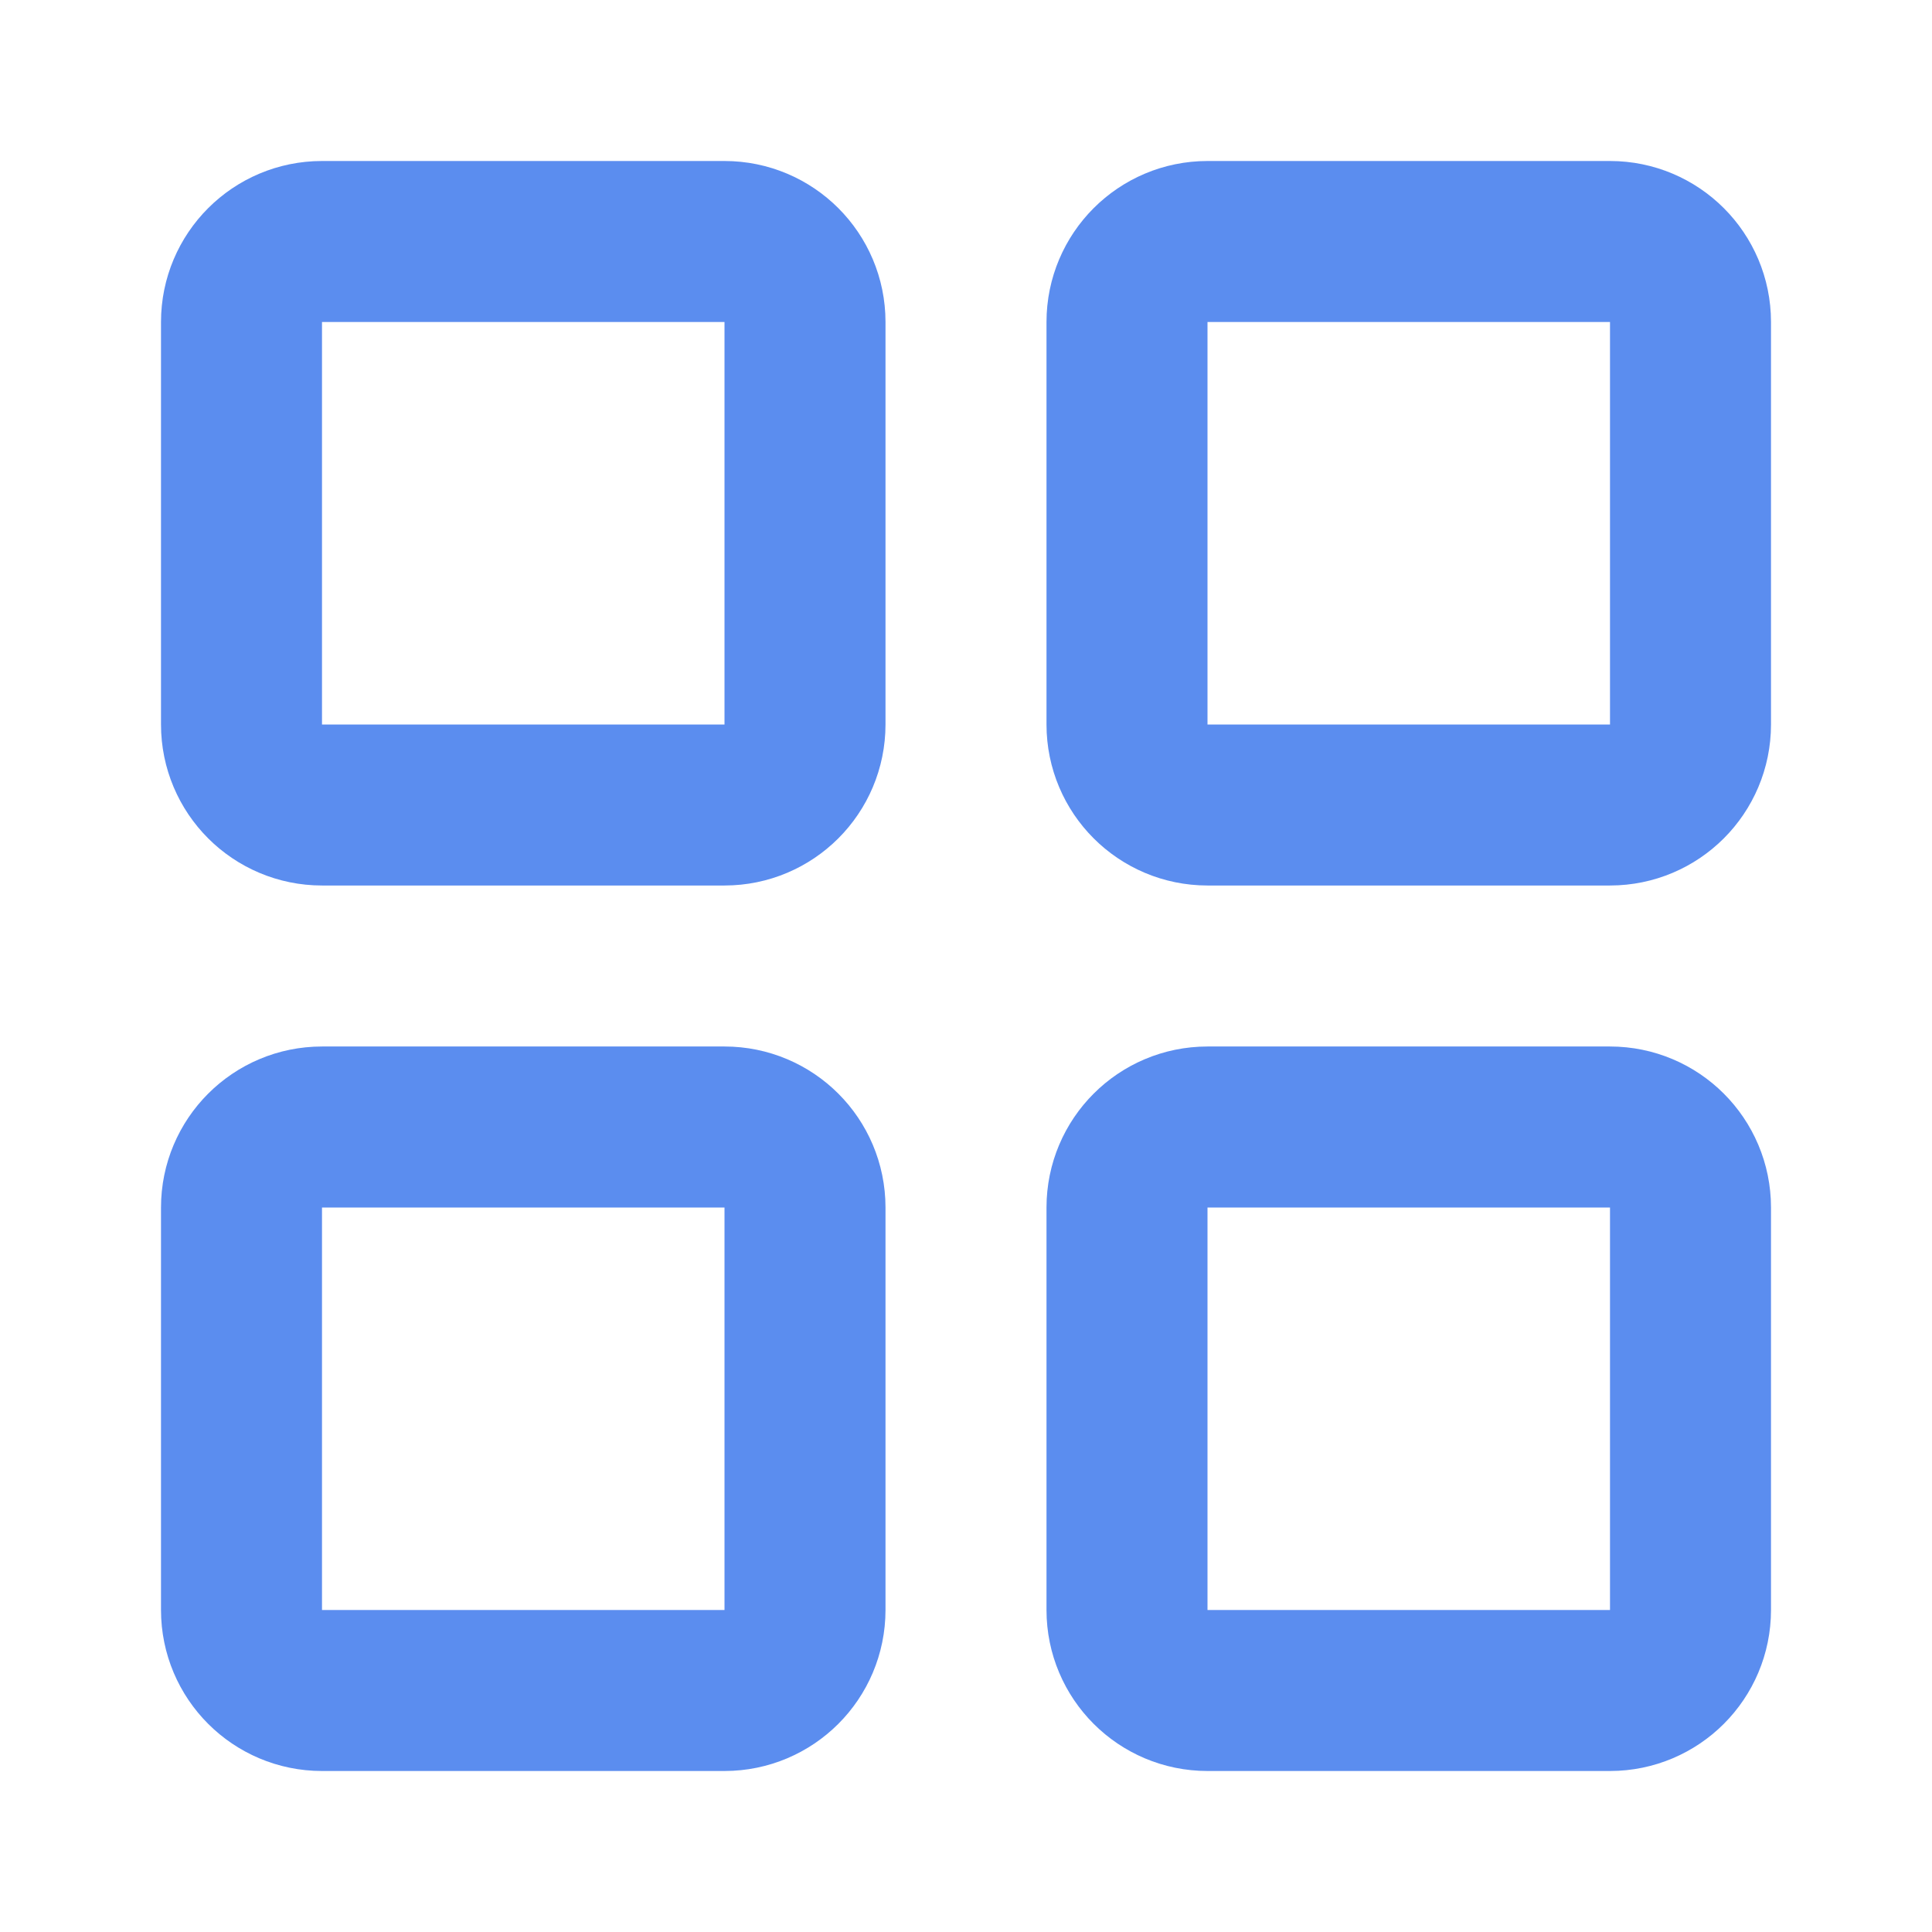
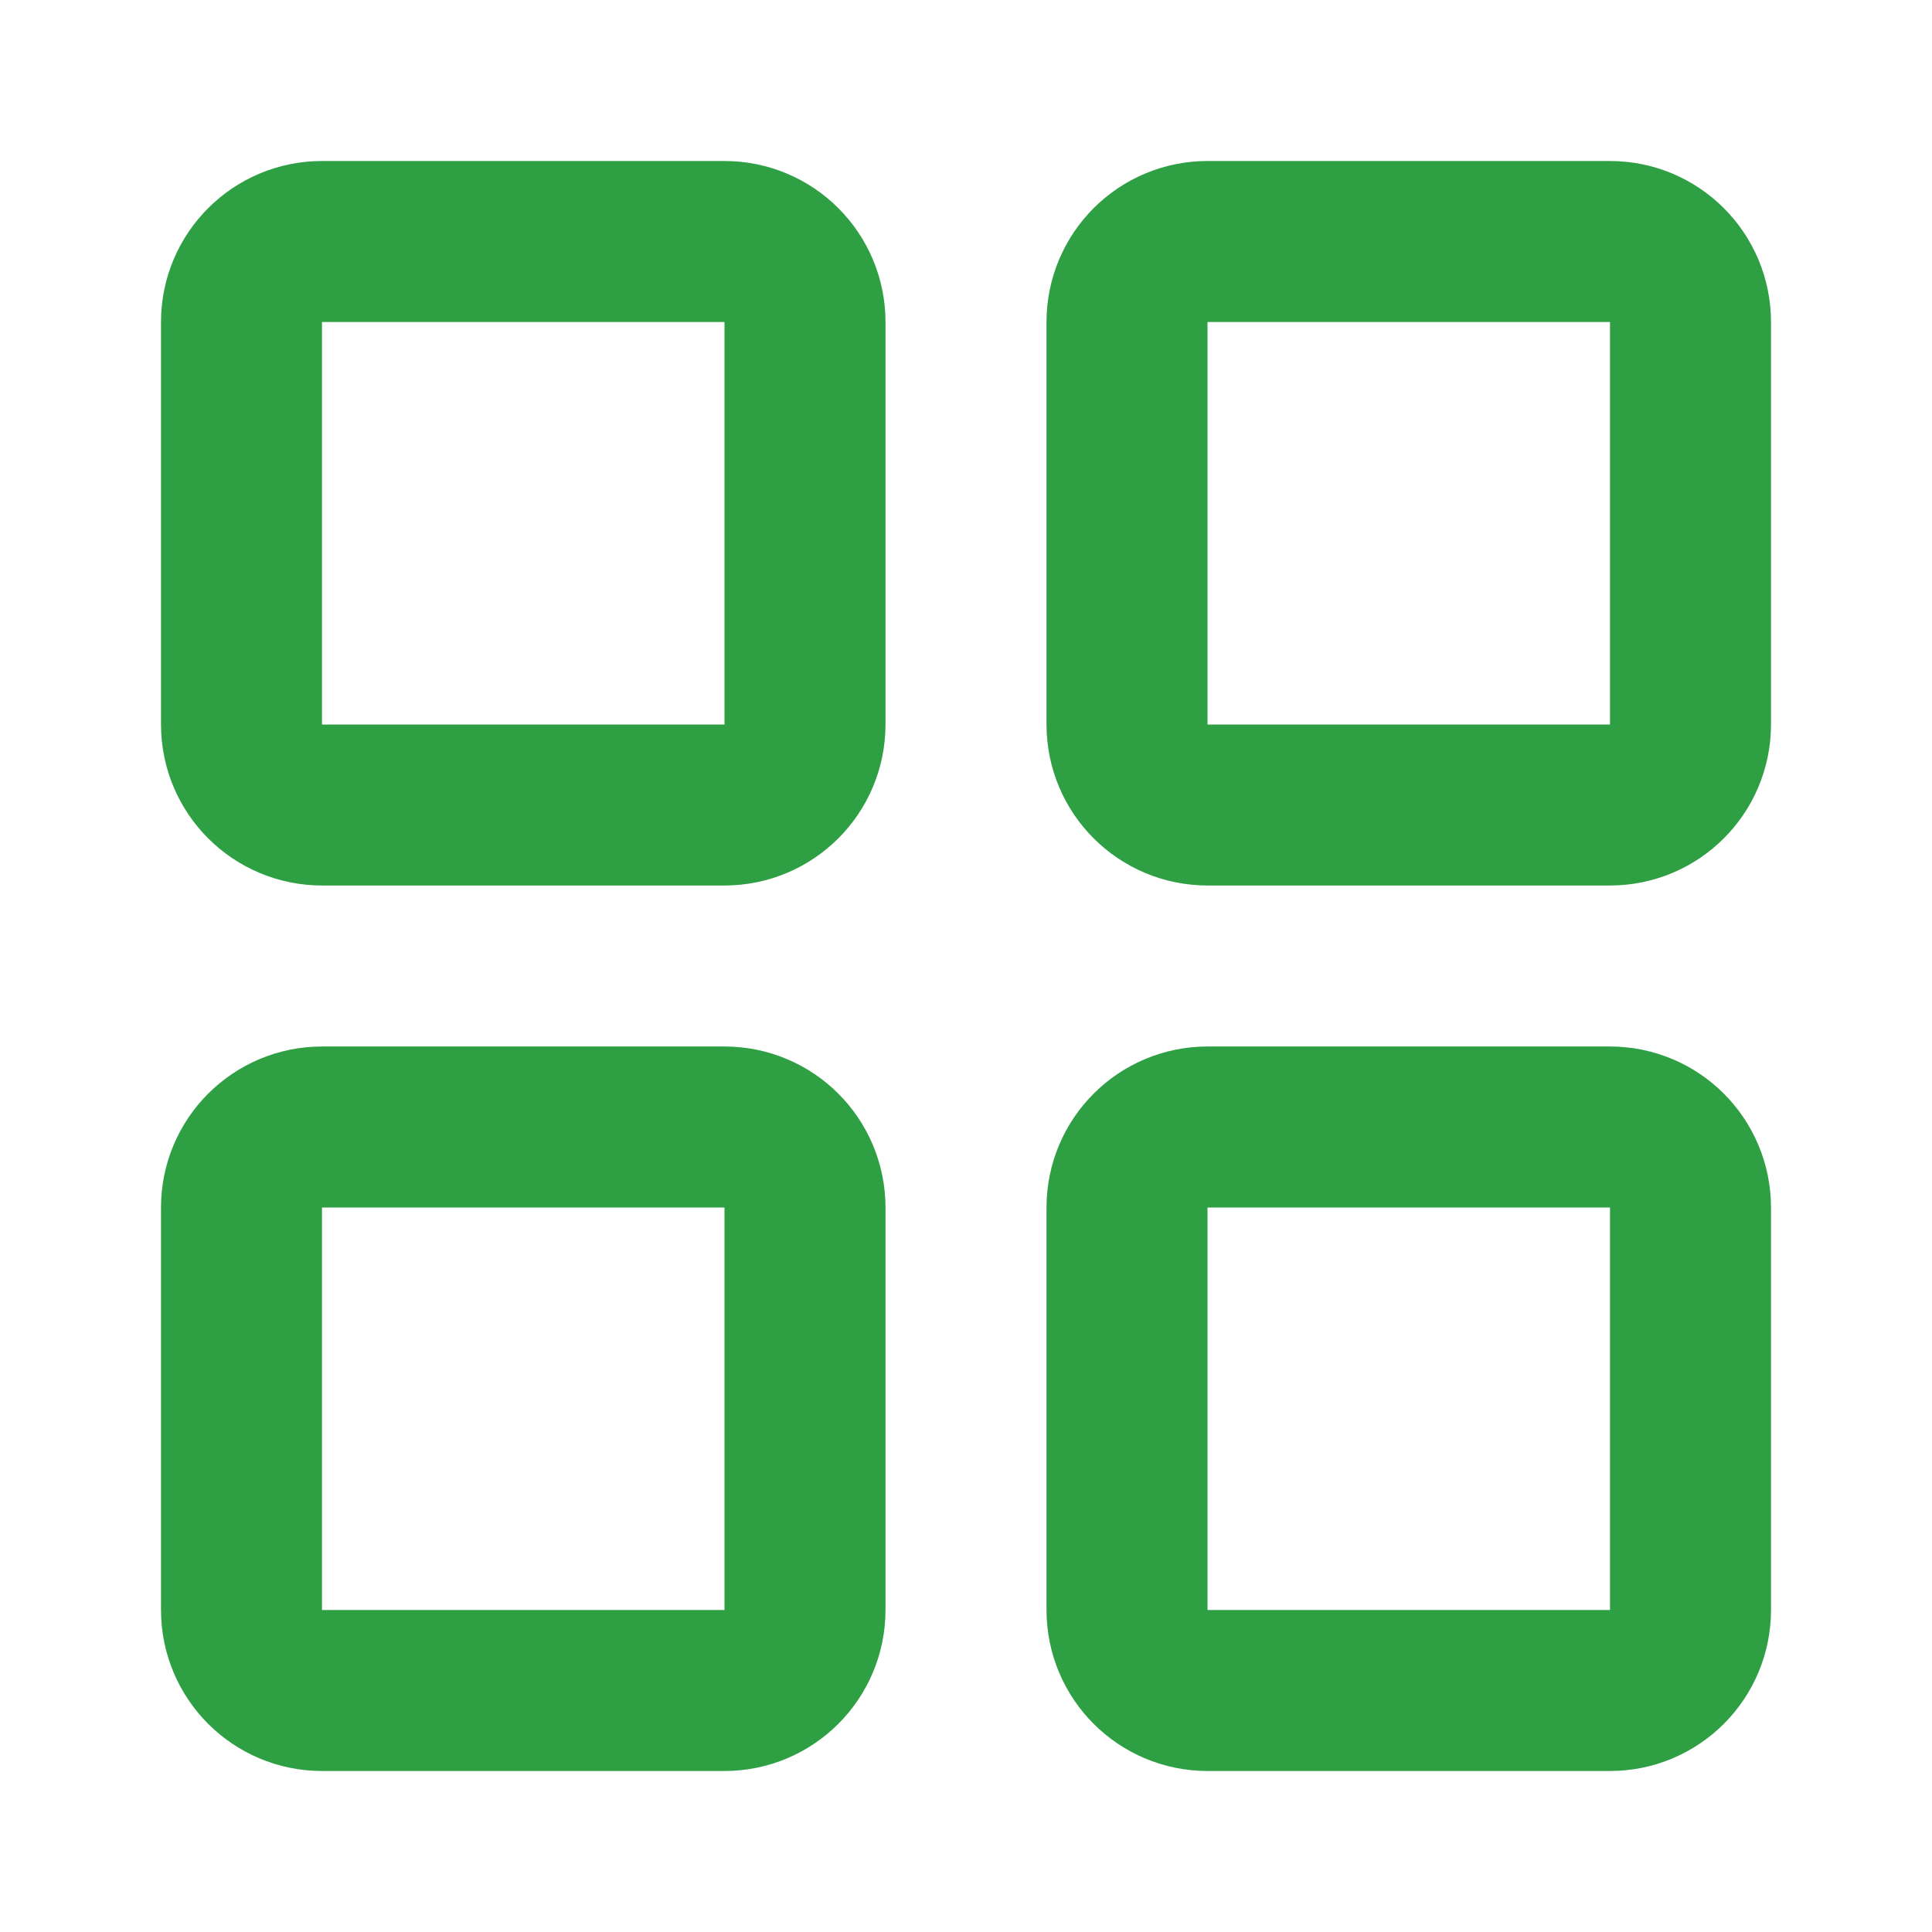
- <svg xmlns="http://www.w3.org/2000/svg" width="24" height="24" viewBox="0 0 24 24" fill="none" stroke="#5b8def" stroke-width="2" stroke-linecap="round" stroke-linejoin="round">
+ <svg xmlns="http://www.w3.org/2000/svg" width="24" height="24" viewBox="0 0 24 24" fill="none" stroke="#2ea043" stroke-width="2" stroke-linecap="round" stroke-linejoin="round">
  <rect width="7" height="7" x="3" y="3" rx="1" />
  <rect width="7" height="7" x="14" y="3" rx="1" />
  <rect width="7" height="7" x="14" y="14" rx="1" />
  <rect width="7" height="7" x="3" y="14" rx="1" />
</svg>
